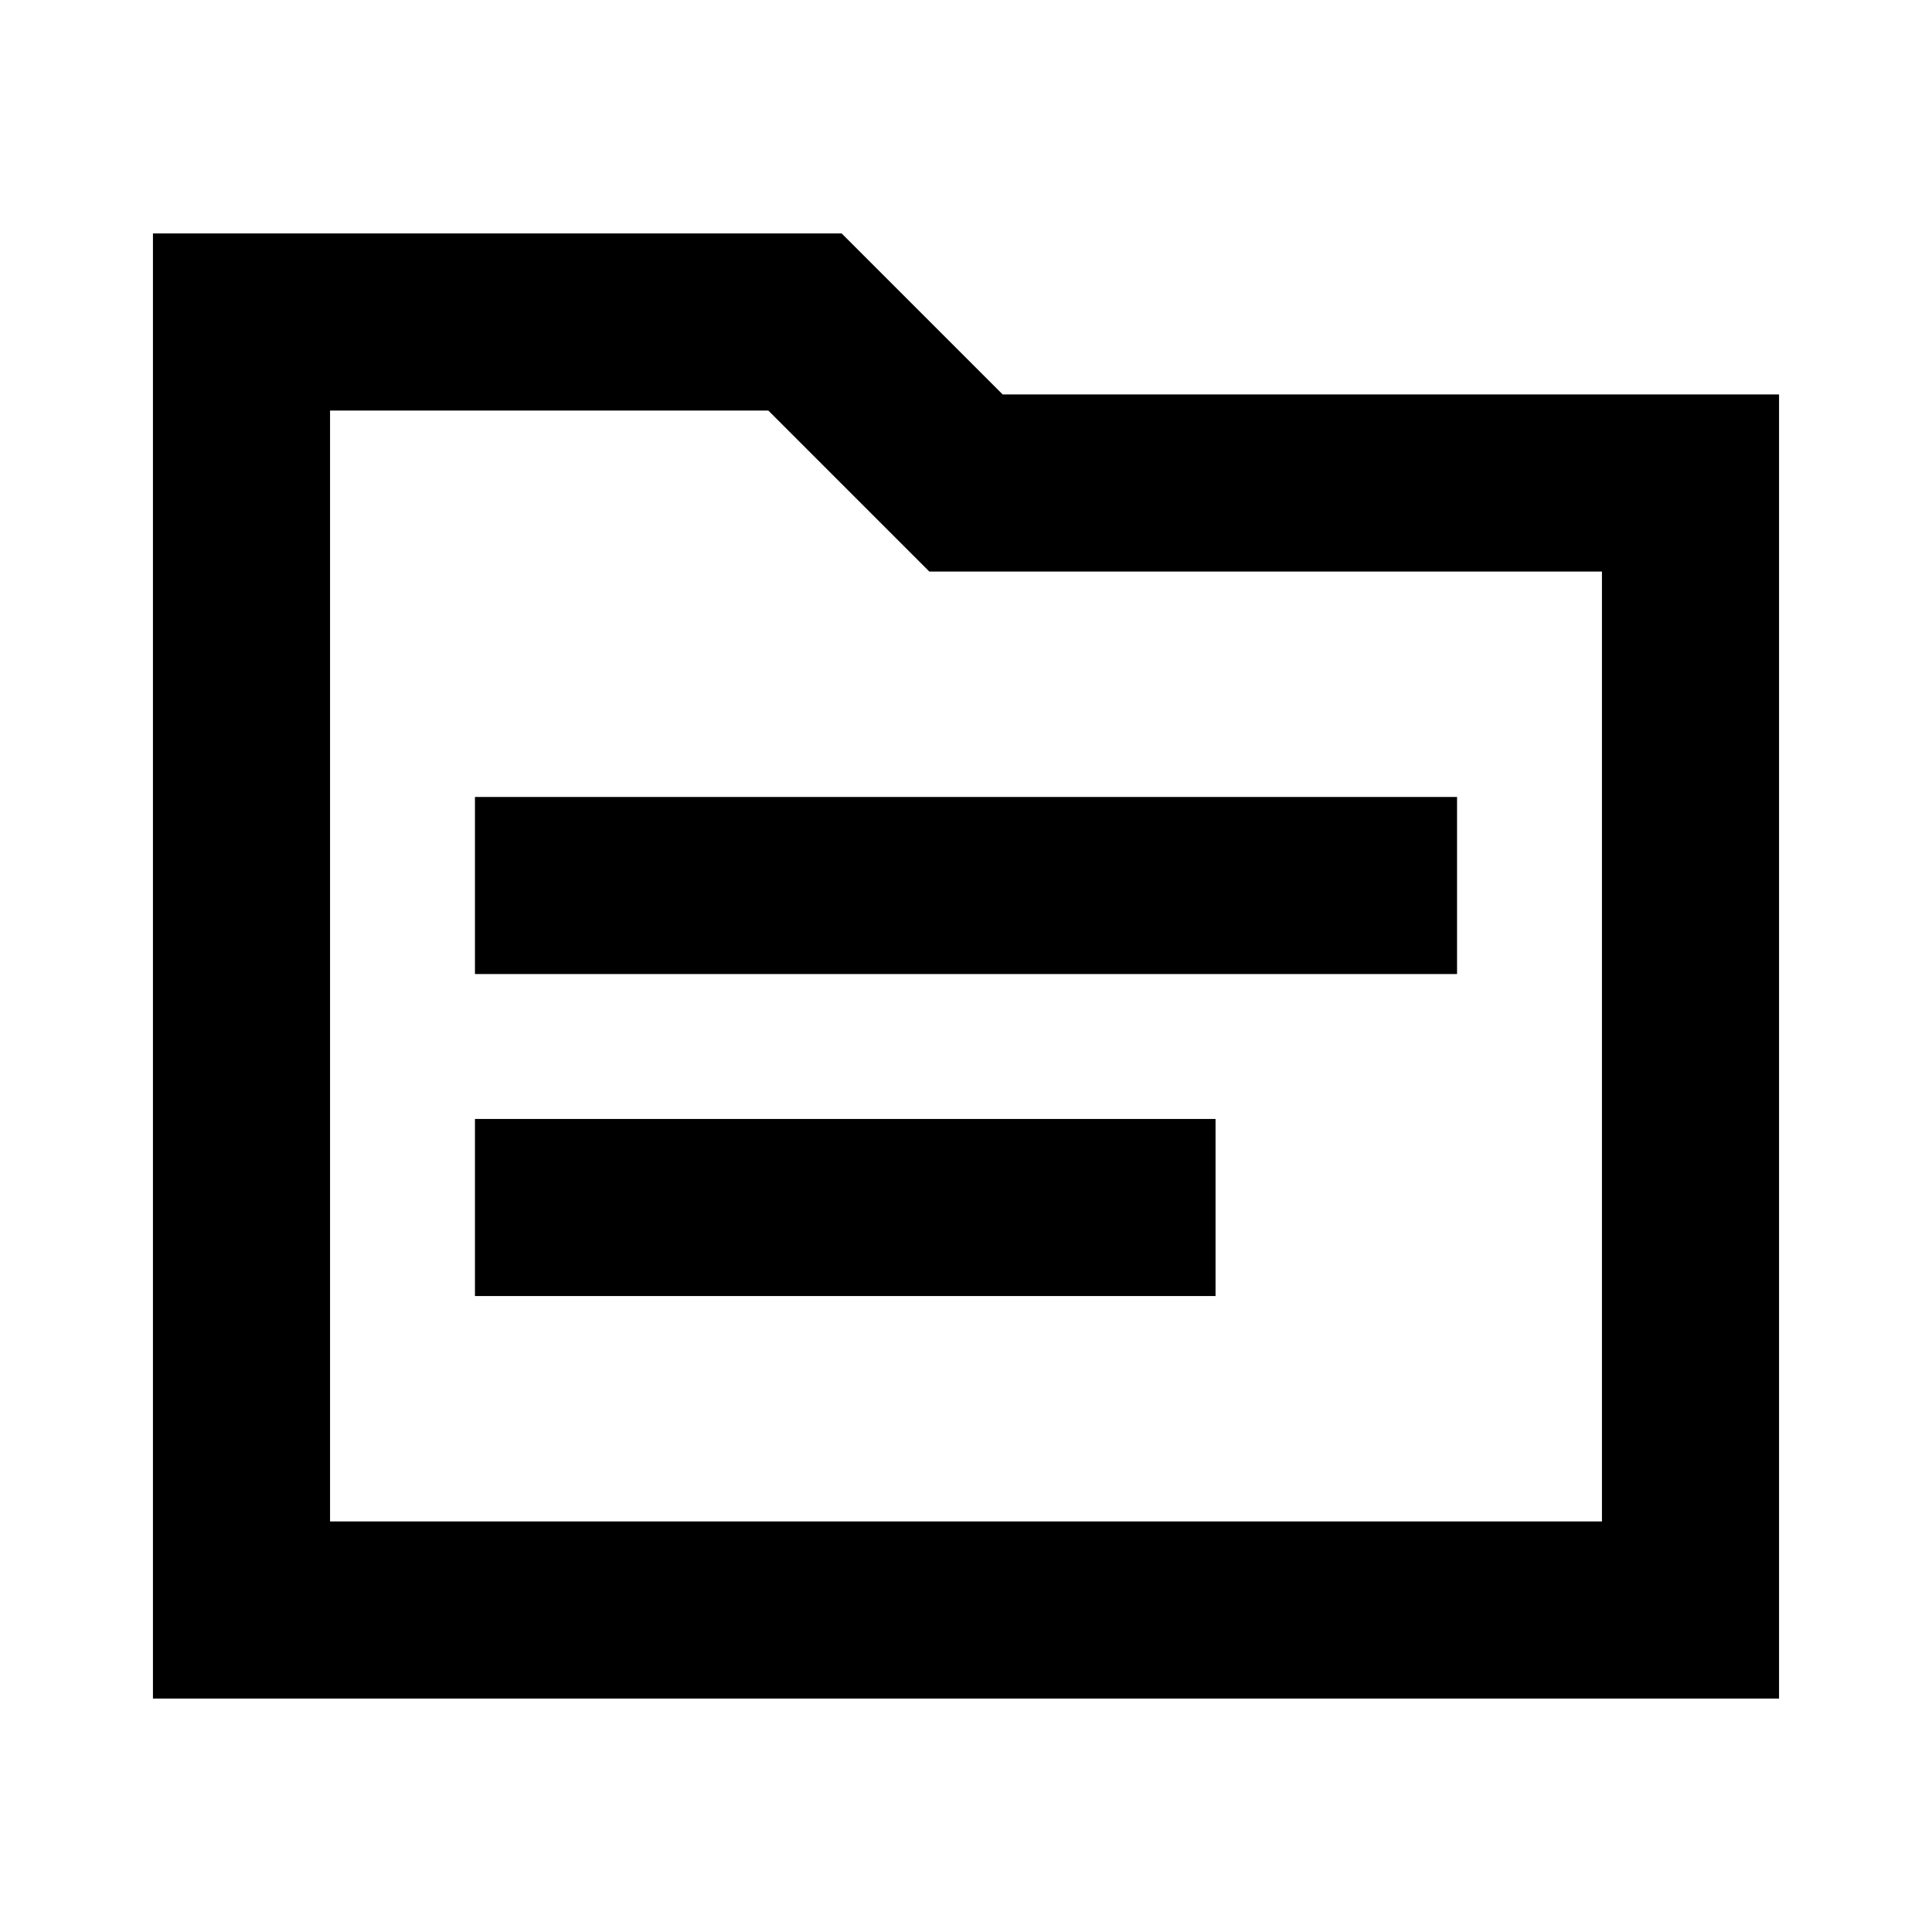
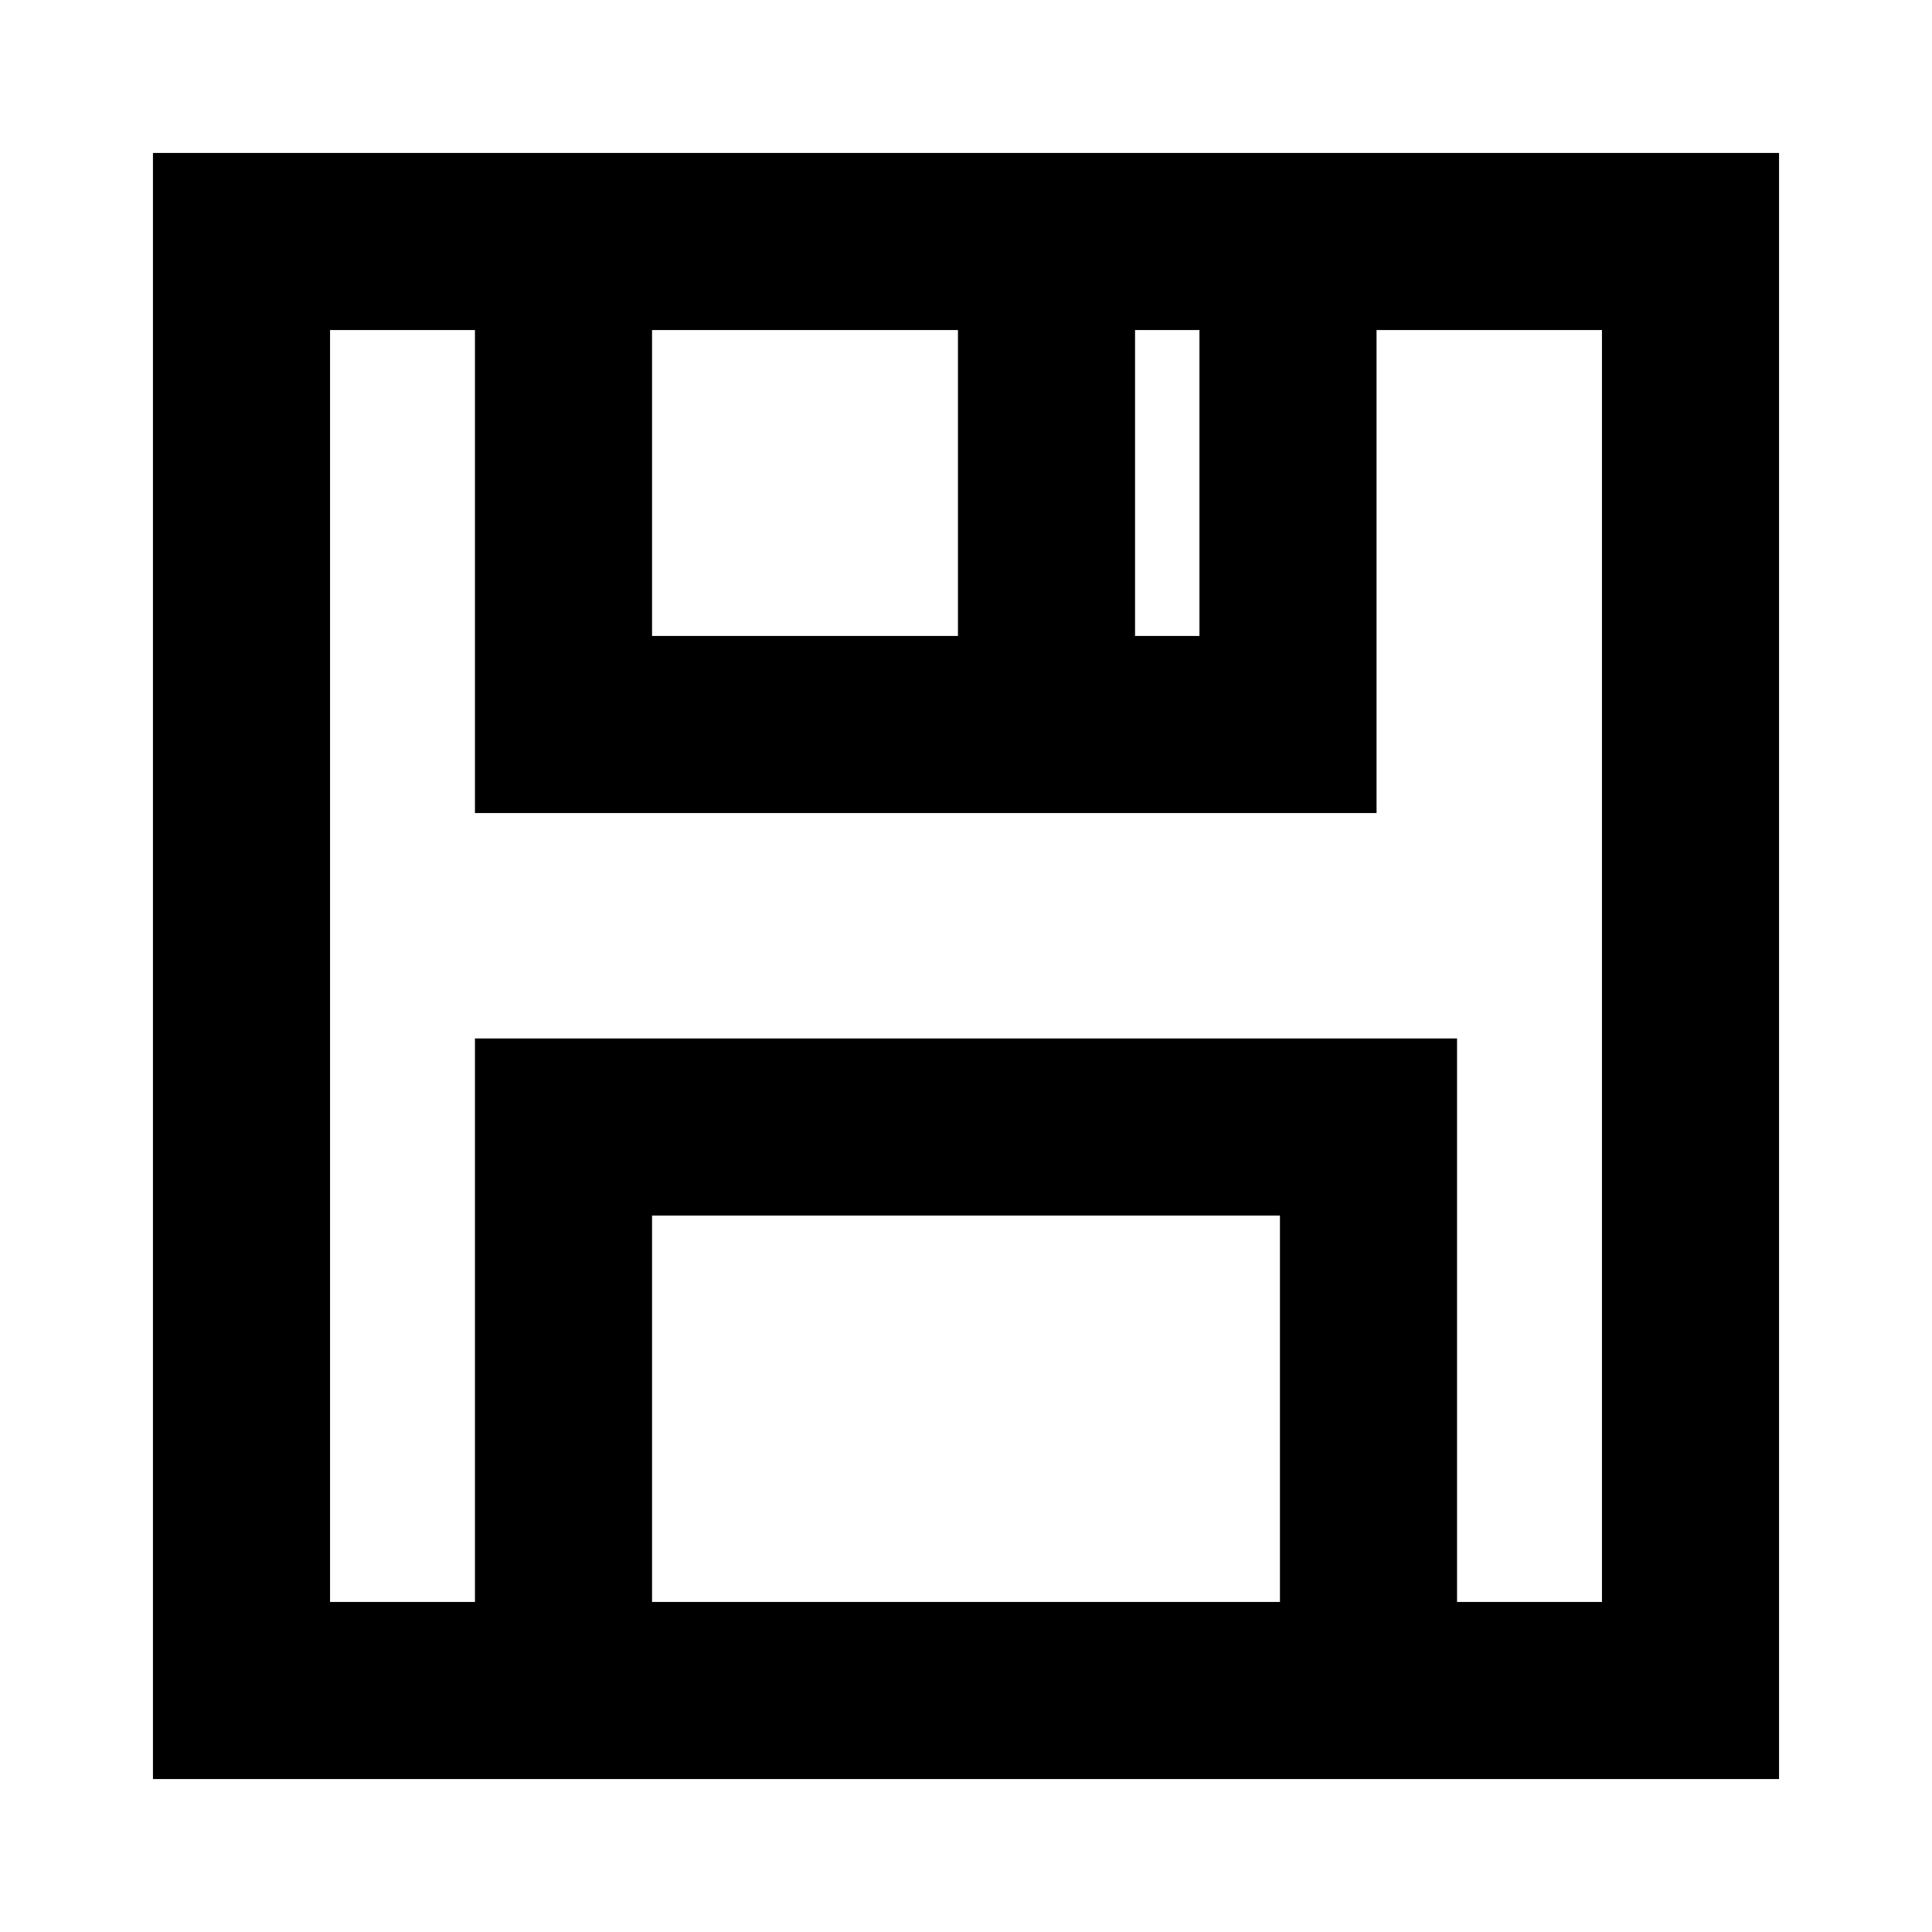
<svg xmlns="http://www.w3.org/2000/svg" width="24" height="24" viewBox="0 0 24 24">
-   <path d="M3 4 H10 L12 6 H21 V20 H3 Z M7 11 H17 M7 15 H14" fill="none" stroke="#000000" stroke-width="2.2" stroke-linecap="square" stroke-linejoin="miter" />
+   <path d="M3 3 H21 V21 H3 Z M7 3 V9 H16 V3 M13 4.5 V7.5 M7 21 V14 H17 V21" fill="none" stroke="#000000" stroke-width="2.2" stroke-linecap="square" stroke-linejoin="miter" />
</svg>
